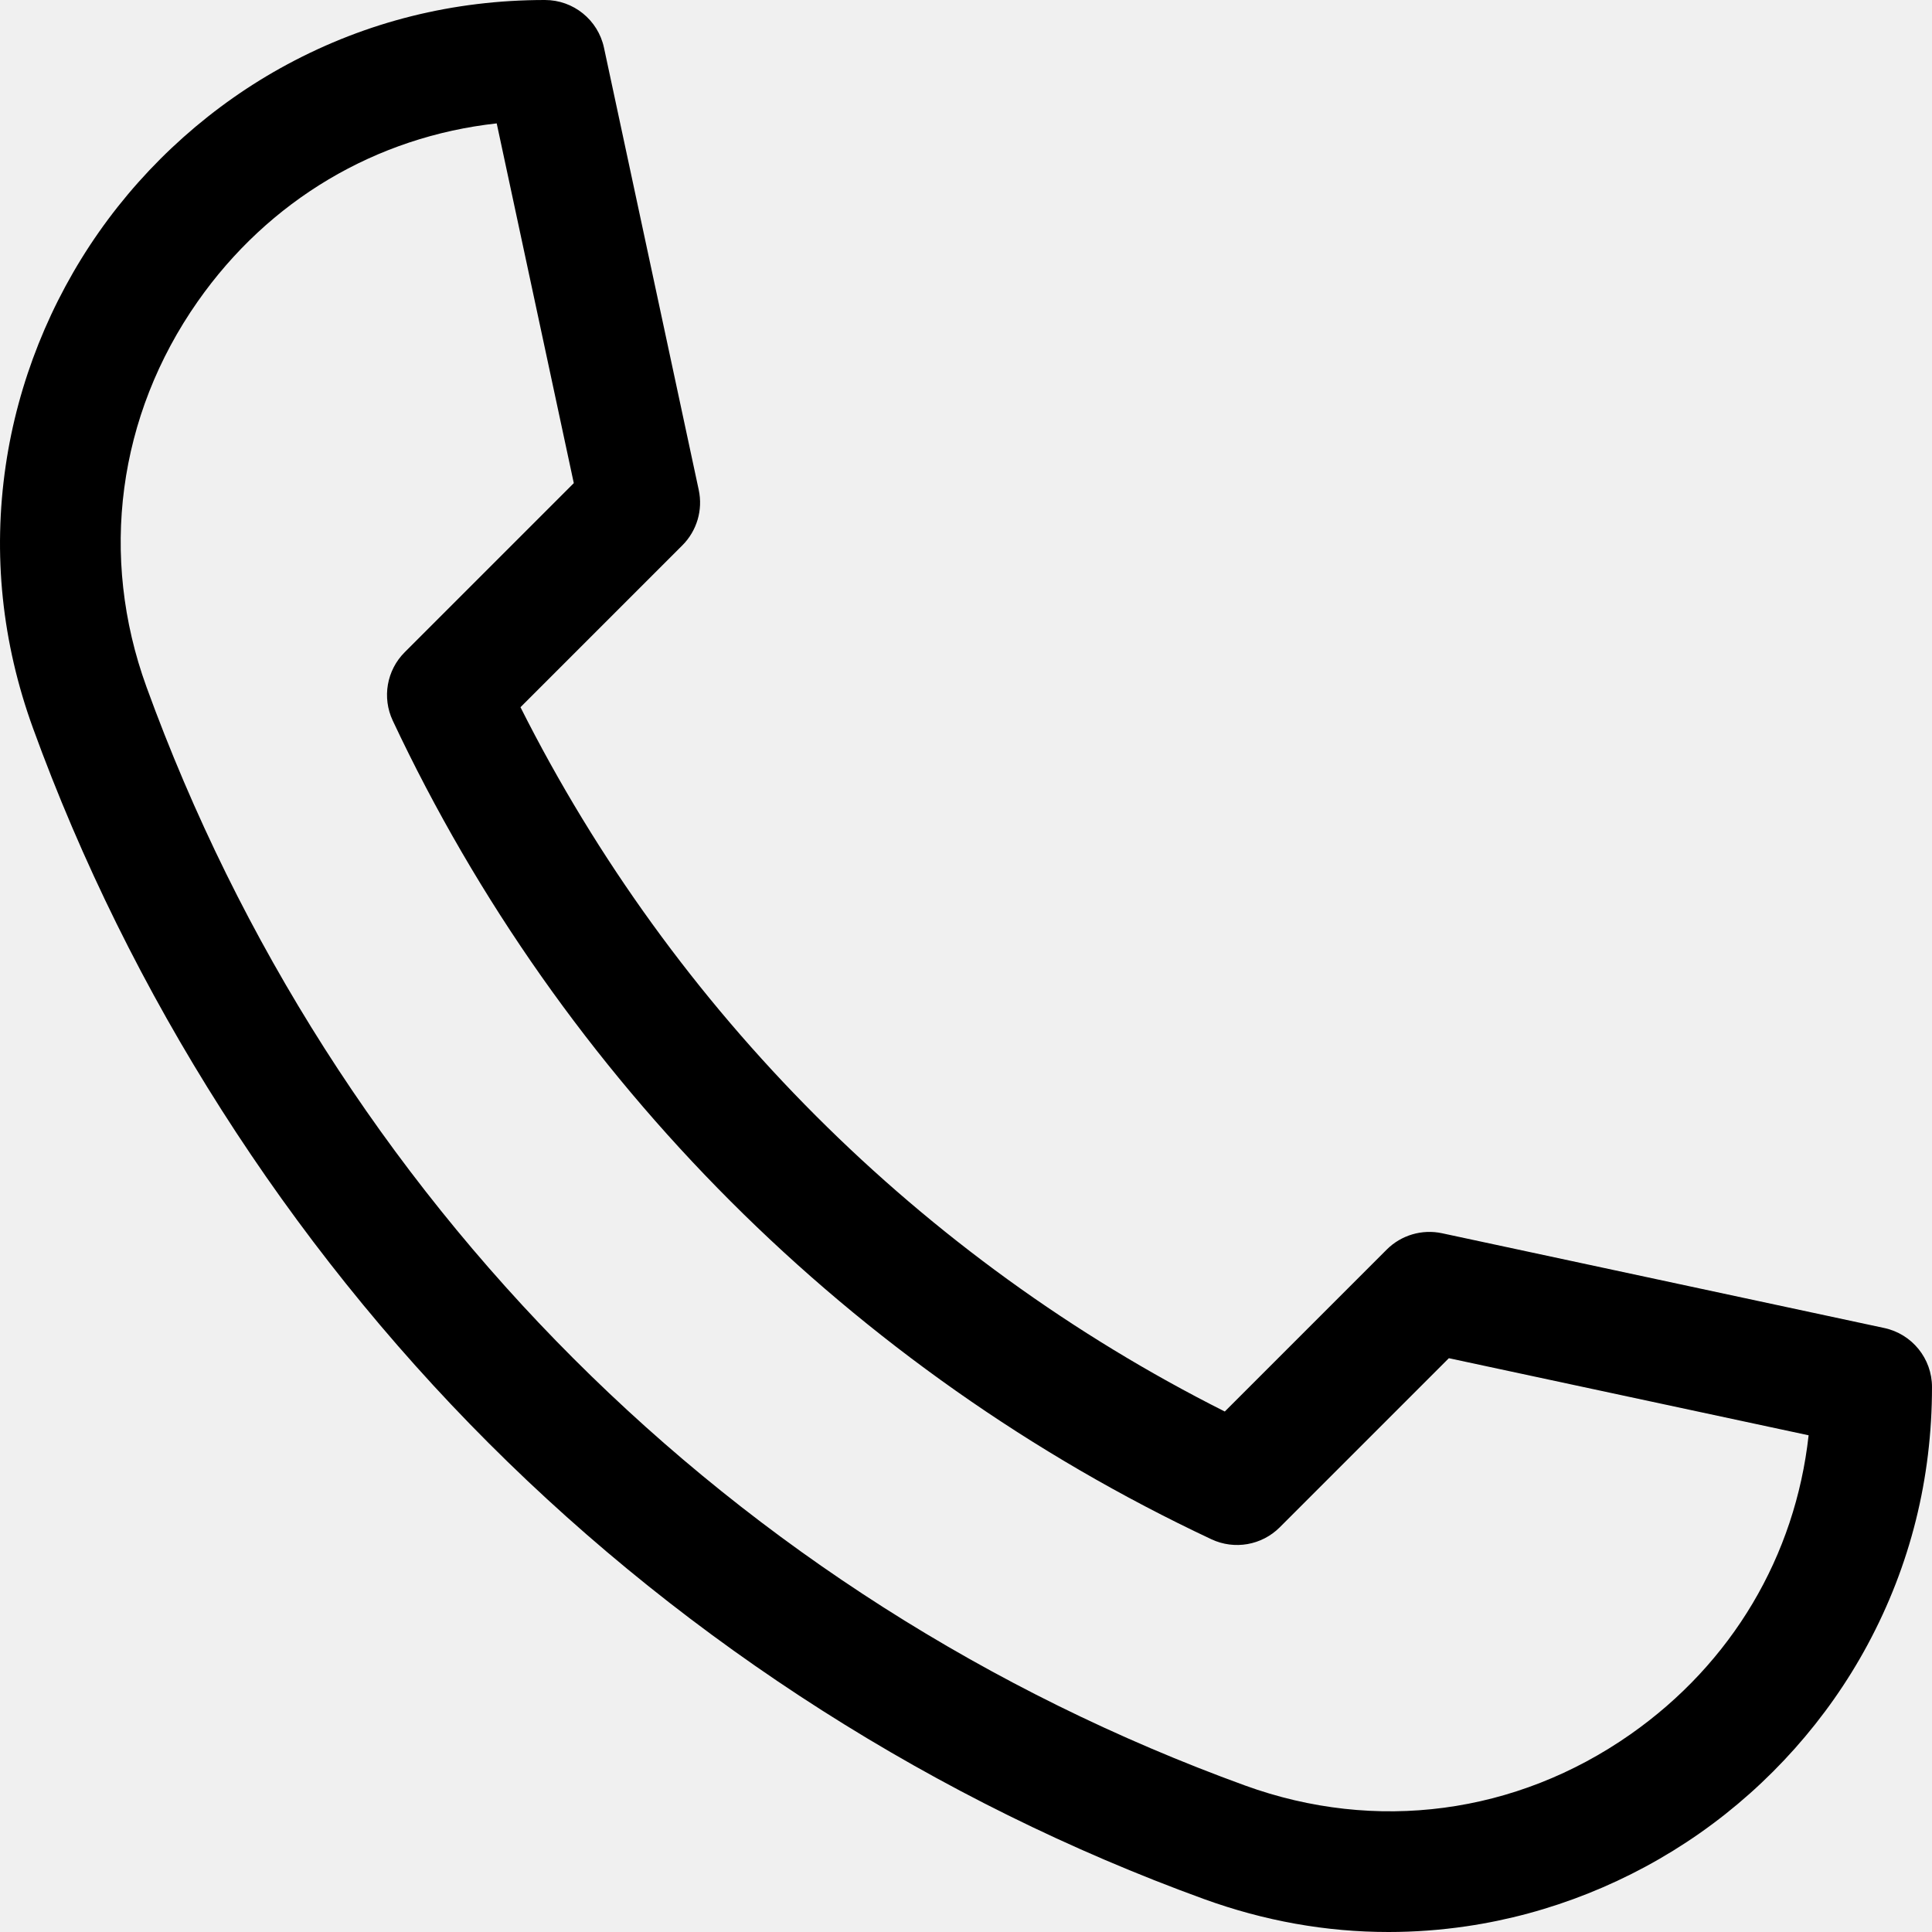
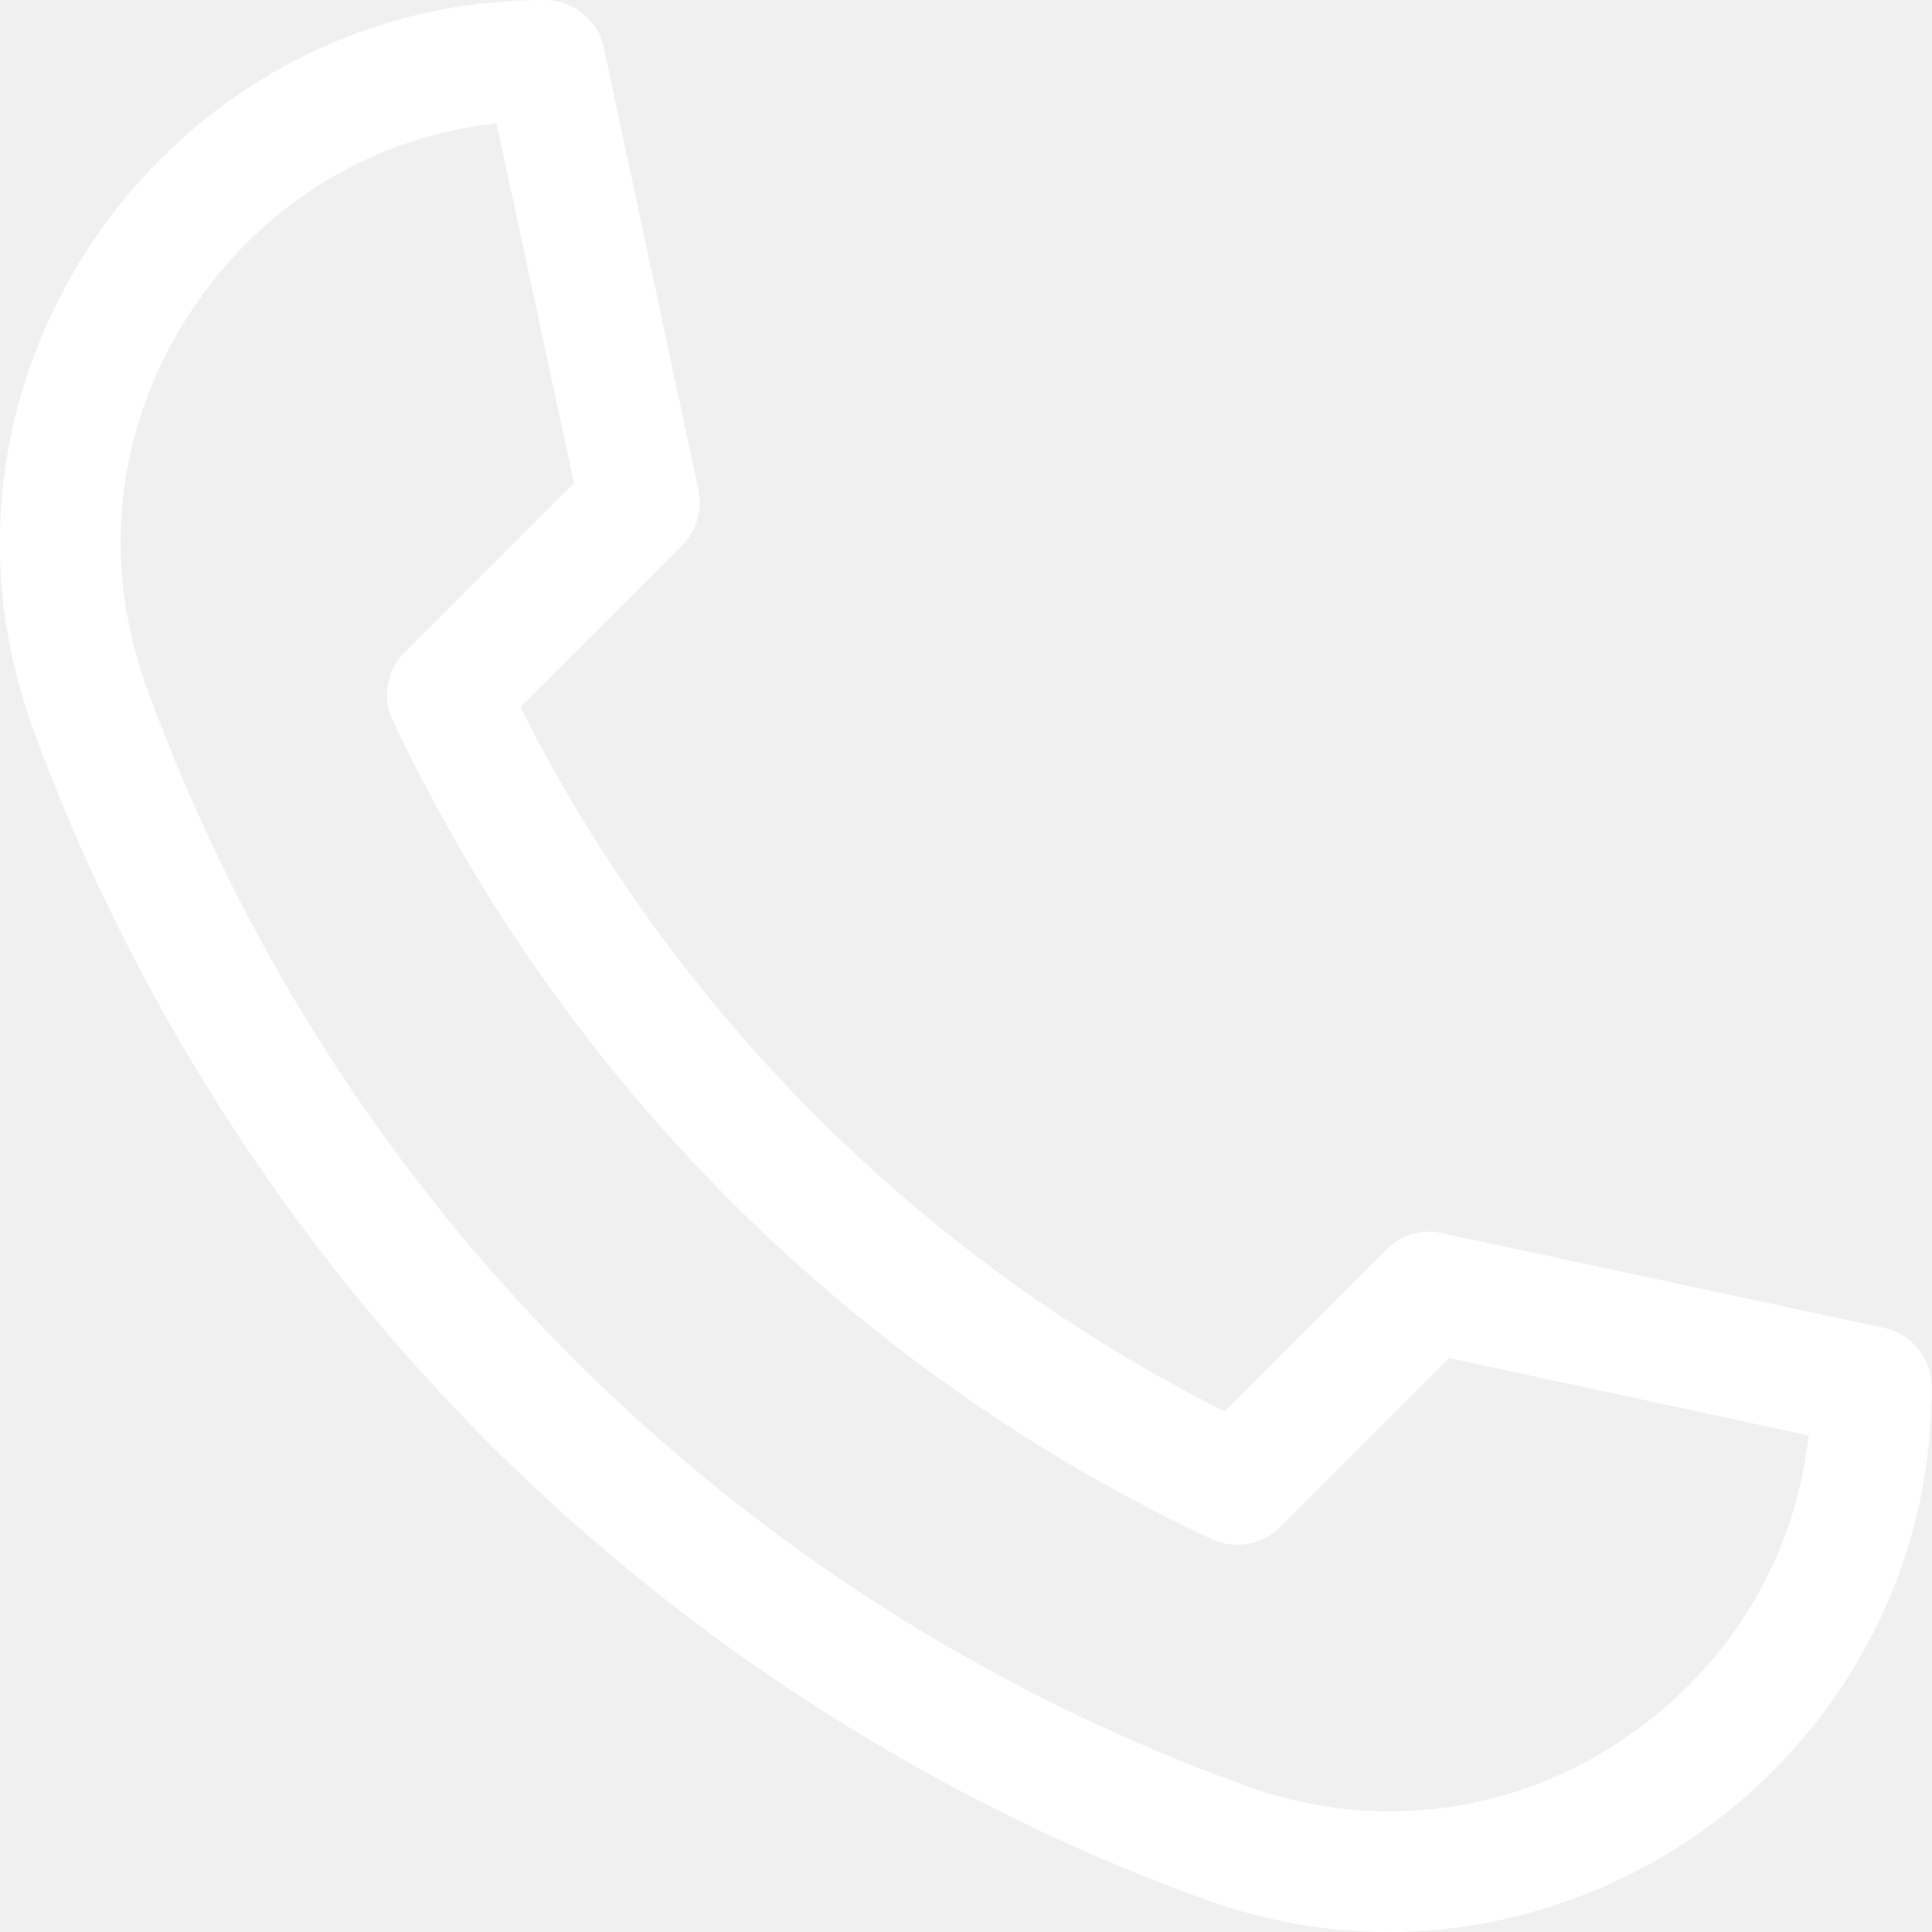
- <svg xmlns="http://www.w3.org/2000/svg" id="Layer_1" enable-background="new 0 0 512.021 512.021" height="512" viewBox="0 0 512.021 512.021" width="512">
+ <svg xmlns="http://www.w3.org/2000/svg" version="1.1" id="Layer_1" x="0px" y="0px" viewBox="0 0 512 512" style="enable-background:new 0 0 512 512;" xml:space="preserve">
+   <style type="text/css">
+ 	.st0{fill:#FFFFFF;}
+ </style>
  <g>
-     <path d="m367.988 512.021c-16.528 0-32.916-2.922-48.941-8.744-70.598-25.646-136.128-67.416-189.508-120.795s-95.15-118.91-120.795-189.508c-8.241-22.688-10.673-46.108-7.226-69.612 3.229-22.016 11.757-43.389 24.663-61.809 12.963-18.501 30.245-33.889 49.977-44.5 21.042-11.315 44.009-17.053 68.265-17.053 7.544 0 14.064 5.271 15.645 12.647l25.114 117.199c1.137 5.307-.494 10.829-4.331 14.667l-42.913 42.912c40.482 80.486 106.17 146.174 186.656 186.656l42.912-42.913c3.838-3.837 9.361-5.466 14.667-4.331l117.199 25.114c7.377 1.581 12.647 8.101 12.647 15.645 0 24.256-5.738 47.224-17.054 68.266-10.611 19.732-25.999 37.014-44.5 49.977-18.419 12.906-39.792 21.434-61.809 24.663-6.899 1.013-13.797 1.518-20.668 1.519zm-236.349-479.321c-31.995 3.532-60.393 20.302-79.251 47.217-21.206 30.265-26.151 67.49-13.567 102.132 49.304 135.726 155.425 241.847 291.151 291.151 34.641 12.584 71.866 7.64 102.132-13.567 26.915-18.858 43.685-47.256 47.217-79.251l-95.341-20.43-44.816 44.816c-4.769 4.769-12.015 6.036-18.117 3.168-95.19-44.72-172.242-121.772-216.962-216.962-2.867-6.103-1.601-13.349 3.168-18.117l44.816-44.816z" />
+     <path class="st0" d="M368,512c-16.5,0-32.9-2.9-48.9-8.7c-70.6-25.6-136.1-67.4-189.5-120.8S34.4,263.6,8.7,193   c-8.2-22.7-10.7-46.1-7.2-69.6c3.2-22,11.8-43.4,24.7-61.8c13-18.5,30.2-33.9,50-44.5C97.2,5.7,120.2,0,144.4,0   c7.5,0,14.1,5.3,15.6,12.6l25.1,117.2c1.1,5.3-0.5,10.8-4.3,14.7l-42.9,42.9c40.5,80.5,106.2,146.2,186.6,186.6l42.9-42.9   c3.8-3.8,9.4-5.5,14.7-4.3l117.2,25.1c7.4,1.6,12.6,8.1,12.6,15.6c0,24.3-5.7,47.2-17.1,68.3c-10.6,19.7-26,37-44.5,50   c-18.4,12.9-39.8,21.4-61.8,24.7C381.7,511.5,374.8,512,368,512L368,512z M131.6,32.7c-32,3.5-60.4,20.3-79.2,47.2   C31.2,110.2,26.2,147.4,38.8,182C88.1,317.8,194.2,423.9,330,473.2c34.6,12.6,71.9,7.6,102.1-13.6c26.9-18.9,43.7-47.3,47.2-79.2   L384,359.9l-44.8,44.8c-4.8,4.8-12,6-18.1,3.2c-95.2-44.7-172.2-121.8-217-217c-2.9-6.1-1.6-13.3,3.2-18.1l44.8-44.8L131.6,32.7z" />
  </g>
</svg>
